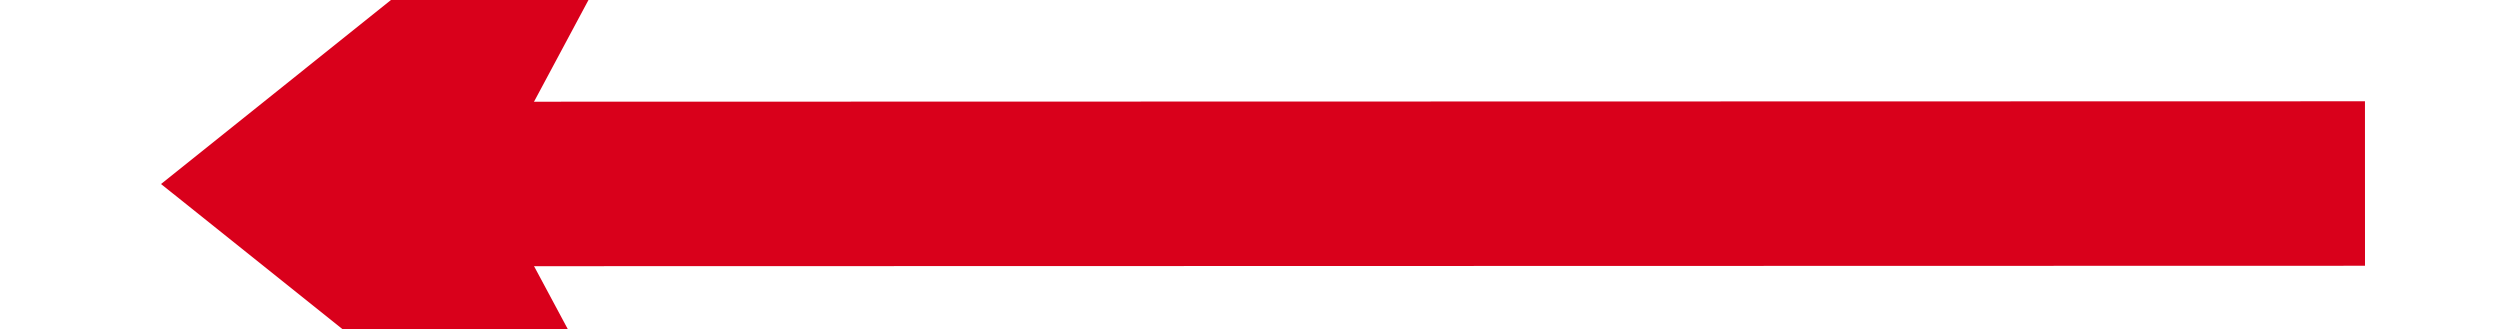
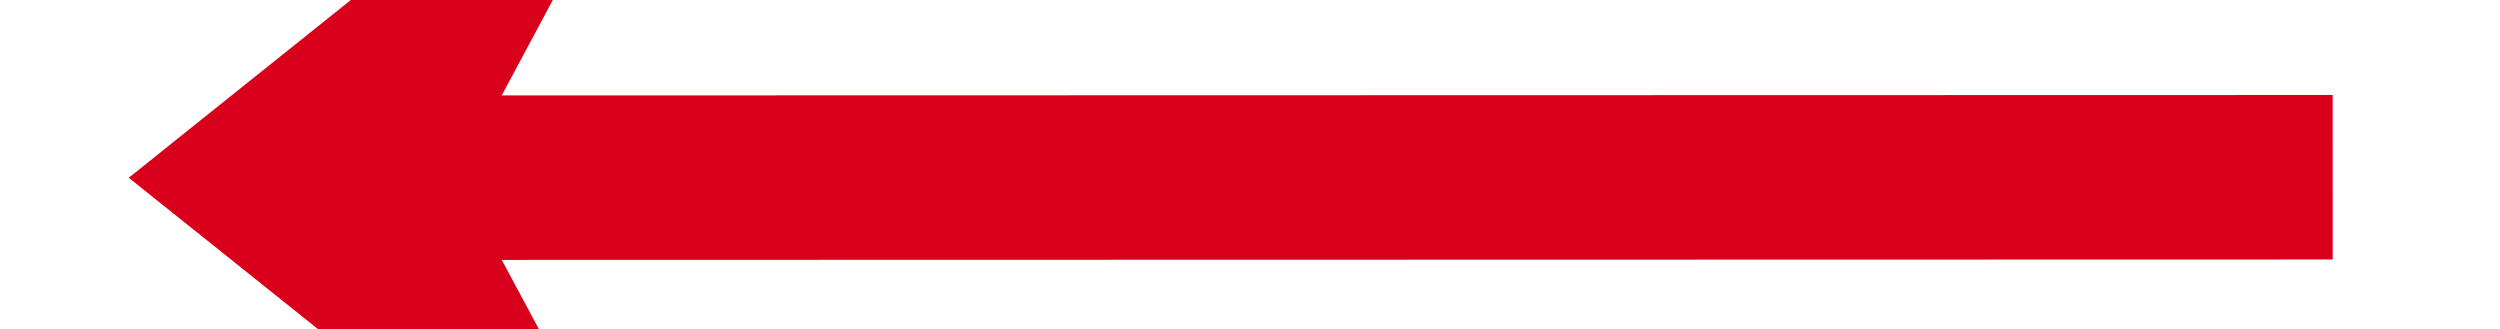
- <svg xmlns="http://www.w3.org/2000/svg" version="1.1" width="76px" height="10px" preserveAspectRatio="xMinYMid meet" viewBox="266 3089 76 8">
-   <g transform="matrix(-0.9816272 -0.190809 0.190809 -0.9816272 12.24244 6187.179 )">
-     <path d="M 4 2.5  L 67 2.5  " stroke-width="5" stroke-dasharray="0" stroke="rgba(217, 0, 27, 1)" fill="none" transform="matrix(-0.9815834 0.1910342 -0.1910342 -0.9815834 336.8606 3088.554 )" class="stroke" />
-     <path d="M 17.5 -11.5  L 0 2.5  L 17.5 16.5  L 10 2.5  L 17.5 -11.5  Z " fill-rule="nonzero" fill="rgba(217, 0, 27, 1)" stroke="none" transform="matrix(-0.9815834 0.1910342 -0.1910342 -0.9815834 336.8606 3088.554 )" class="arrowhead" />
+ <svg xmlns="http://www.w3.org/2000/svg" version="1.1" width="76px" height="10px" preserveAspectRatio="xMinYMid meet" viewBox="298 2955 76 8">
+   <g transform="matrix(-0.9816272 -0.190809 0.190809 -0.9816272 101.2229 5927.747 )">
+     <path d="M 4 2.5  L 67 2.5  " stroke-width="5" stroke-dasharray="0" stroke="rgba(217, 0, 27, 1)" fill="none" transform="matrix(-0.9815834 0.1910342 -0.1910342 -0.9815834 369.8606 2954.554 )" class="stroke" />
+     <path d="M 17.5 -11.5  L 0 2.5  L 17.5 16.5  L 10 2.5  L 17.5 -11.5  Z " fill-rule="nonzero" fill="rgba(217, 0, 27, 1)" stroke="none" transform="matrix(-0.9815834 0.1910342 -0.1910342 -0.9815834 369.8606 2954.554 )" class="arrowhead" />
  </g>
</svg>
